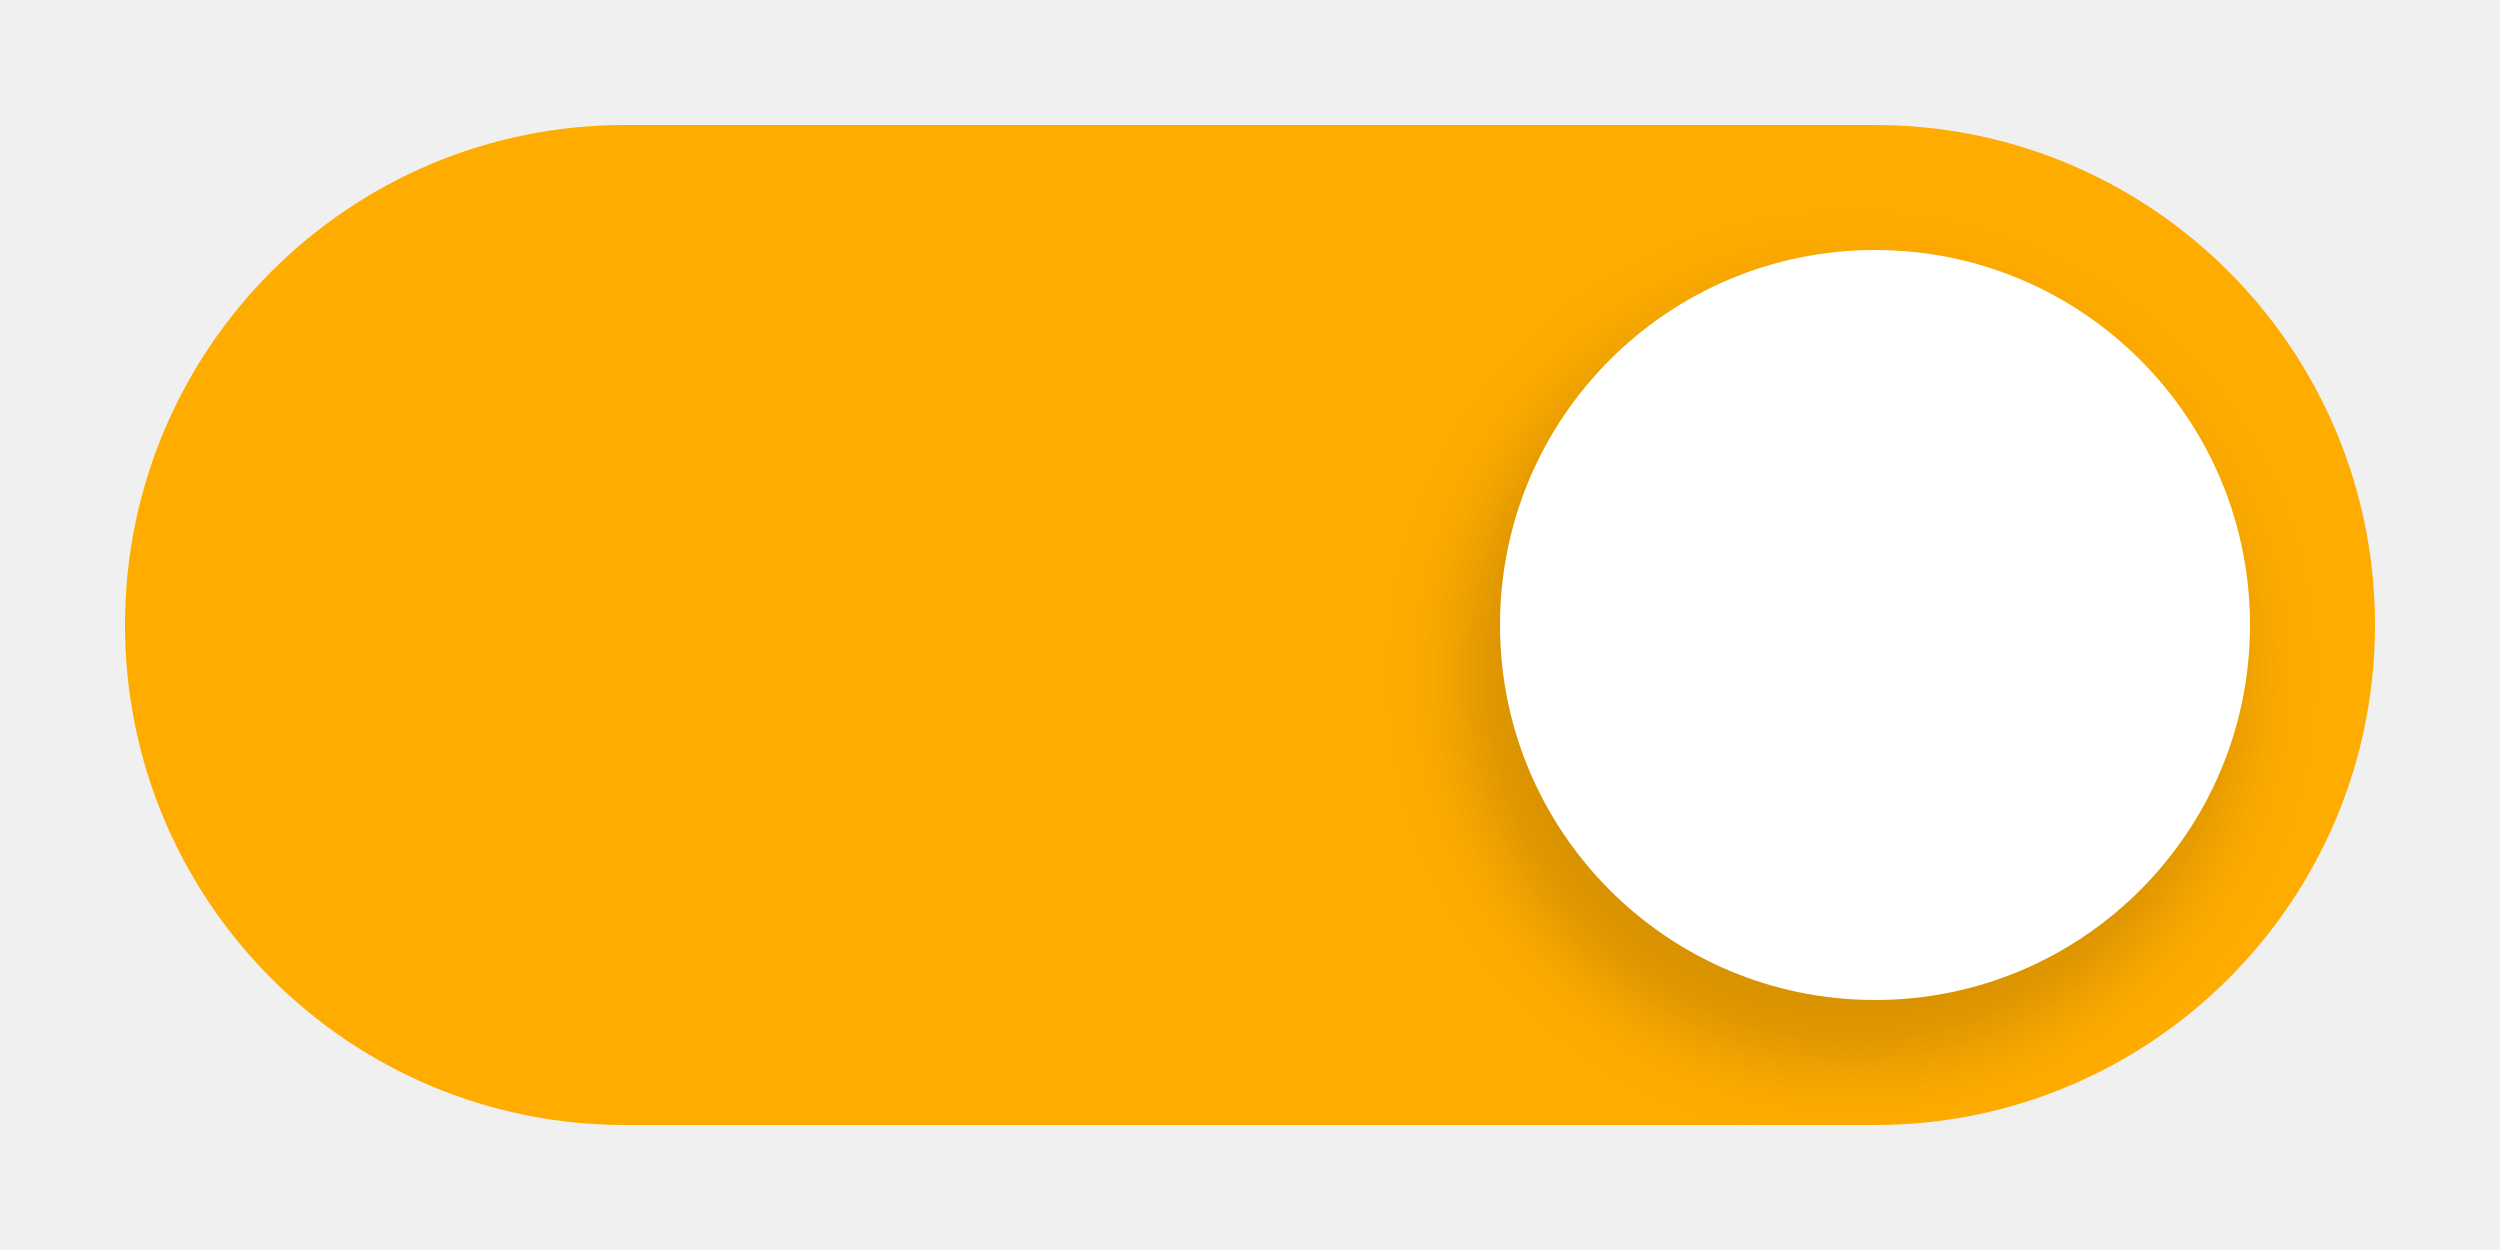
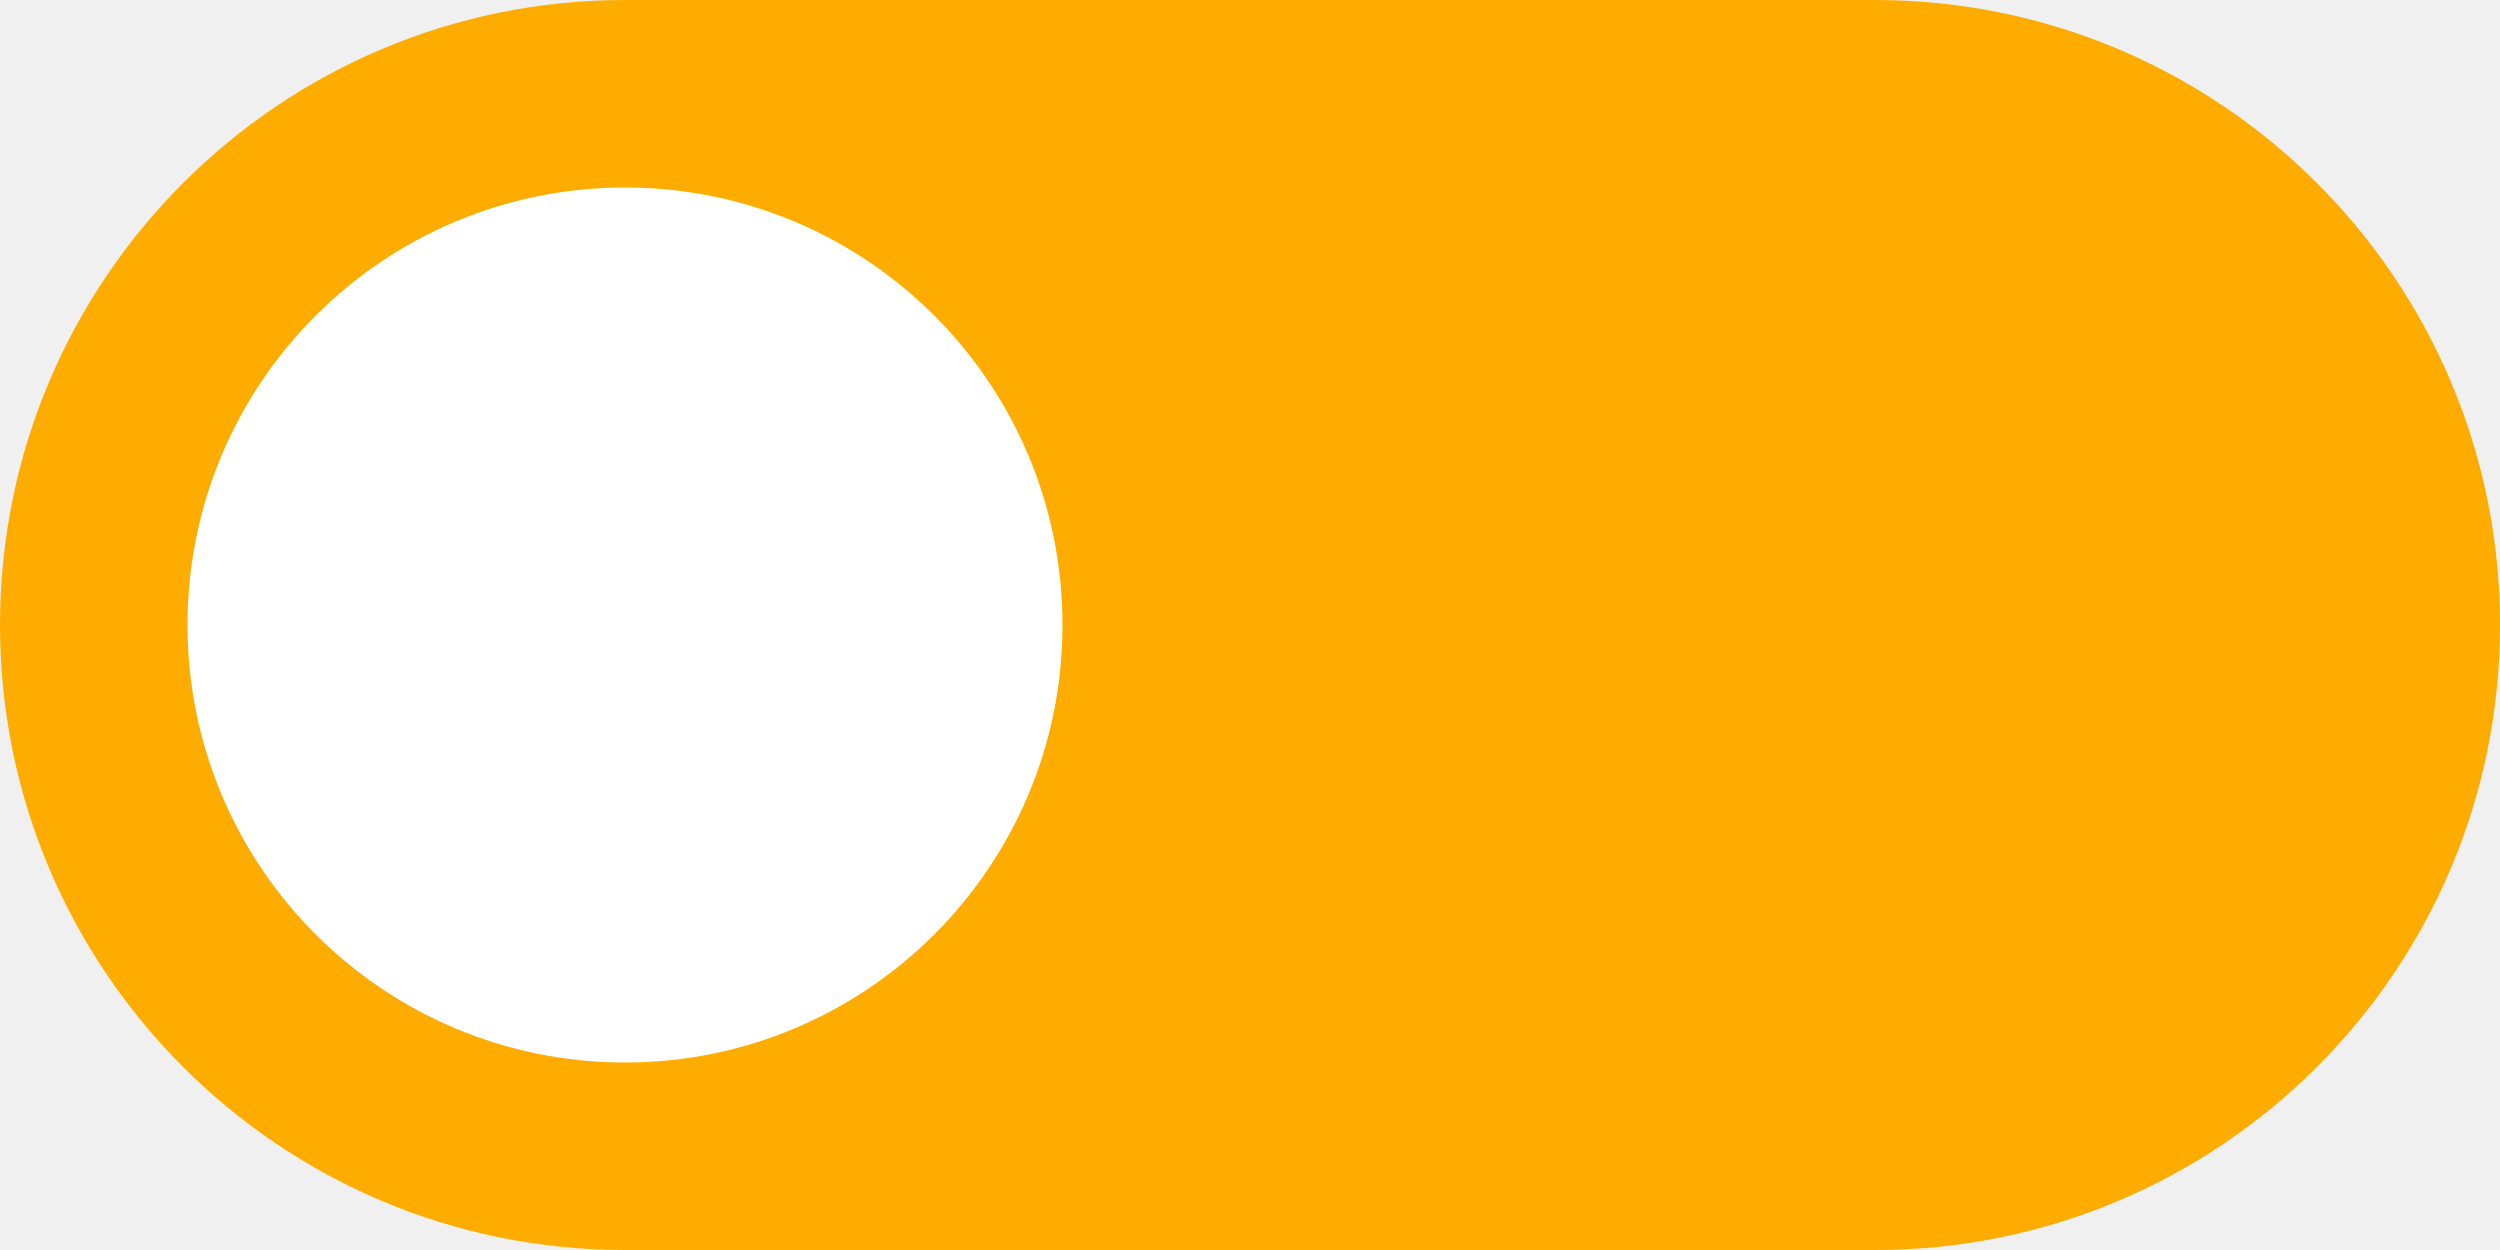
<svg xmlns="http://www.w3.org/2000/svg" xmlns:ns1="http://www.openswatchbook.org/uri/2009/osb" width="40" height="20" id="svg2" version="1.1">
  <defs id="defs4">
    <linearGradient id="linearGradient4148" ns1:paint="gradient">
      <stop style="stop-color:#000000;stop-opacity:1;" offset="0" id="stop4150" />
      <stop style="stop-color:#000000;stop-opacity:0;" offset="1" id="stop4152" />
    </linearGradient>
-     <filter id="filter3771" width="2" height="2" x="-0.5" y="-0.5" style="color-interpolation-filters:sRGB">
-       <feFlood flood-opacity="0.24" flood-color="rgb(0,0,0)" result="flood" id="feFlood3773" />
-       <feComposite in="flood" in2="SourceGraphic" operator="in" result="composite1" id="feComposite3775" />
-       <feGaussianBlur stdDeviation="1" result="blur" id="feGaussianBlur3777" />
-       <feOffset dx="0" dy="1" result="offset" id="feOffset3779" />
-       <feComposite in="SourceGraphic" in2="offset" operator="over" result="fbSourceGraphic" id="feComposite3781" />
-       <feColorMatrix result="fbSourceGraphicAlpha" in="fbSourceGraphic" values="0 0 0 -1 0 0 0 0 -1 0 0 0 0 -1 0 0 0 0 1 0" id="feColorMatrix3783" />
-       <feFlood id="feFlood3785" flood-opacity="0.12" flood-color="rgb(0,0,0)" result="flood" in="fbSourceGraphic" />
-       <feComposite id="feComposite3787" in2="fbSourceGraphic" in="flood" operator="in" result="composite1" />
-       <feGaussianBlur id="feGaussianBlur3789" stdDeviation="1.5" result="blur" />
-       <feOffset id="feOffset3791" dx="0" dy="1" result="offset" />
-       <feComposite id="feComposite3793" in2="offset" in="fbSourceGraphic" operator="over" result="composite2" />
-     </filter>
-     <filter style="color-interpolation-filters:sRGB" id="filter4988-2" x="-0.108" width="1.216" y="-0.108" height="1.216">
-       <feGaussianBlur stdDeviation="0.9" id="feGaussianBlur4990-8" />
-     </filter>
  </defs>
  <g id="layer1" transform="translate(0,-1032.362)">
-     <g id="toggle-on" transform="matrix(0.8,0,0,0.8,0,604.4725)">
-       <g transform="translate(0,-10)" id="toggle-on-trough">
-         <rect style="opacity:1;fill:#ffac00;fill-opacity:1;stroke:none;stroke-width:1.414" id="rect2987-07" width="45" height="20" x="2.5" y="547.362" rx="10" ry="10" />
-         <rect style="fill:#000000;fill-opacity:0;stroke:none" id="rect4938" width="50" height="35" x="0" y="542.362" />
-       </g>
-       <g transform="translate(0,70)" id="toggle-on-slider">
-         <circle r="10" cy="478.362" cx="35" id="path4986-9" style="fill:#000000;fill-opacity:1;stroke:none;stroke-width:1.276;filter:url(#filter4988-2);opacity:0.15" transform="matrix(0.7840001,0,0,0.7840001,9.593438,103.3262)" />
-         <circle cy="477.362" cx="37.5" id="path3757-8-5" style="opacity:1;fill:#ffffff;fill-opacity:1;stroke:none;stroke-width:0.25;stroke-linejoin:round;stroke-miterlimit:4;stroke-dasharray:none;stroke-opacity:1" r="7.5" />
-         <rect style="fill:#000000;fill-opacity:0;stroke:none;stroke-opacity:0" id="rect5155" width="50" height="35" x="0" y="462.362" />
-       </g>
-     </g>
+     <rect style="opacity:1;fill:#ffac00;fill-opacity:1;stroke:none;stroke-width:1.131" id="rect2987-07-7" width="40" height="20" x="-2.9717578e-06" y="1032.362" rx="10" ry="10" />
+     <circle cy="1042.362" cx="10" id="path3757-8-5-5" style="opacity:1;fill:#ffffff;fill-opacity:1;stroke:none;stroke-width:0.2;stroke-linejoin:round;stroke-miterlimit:4;stroke-dasharray:none;stroke-opacity:1" r="7" />
  </g>
</svg>
